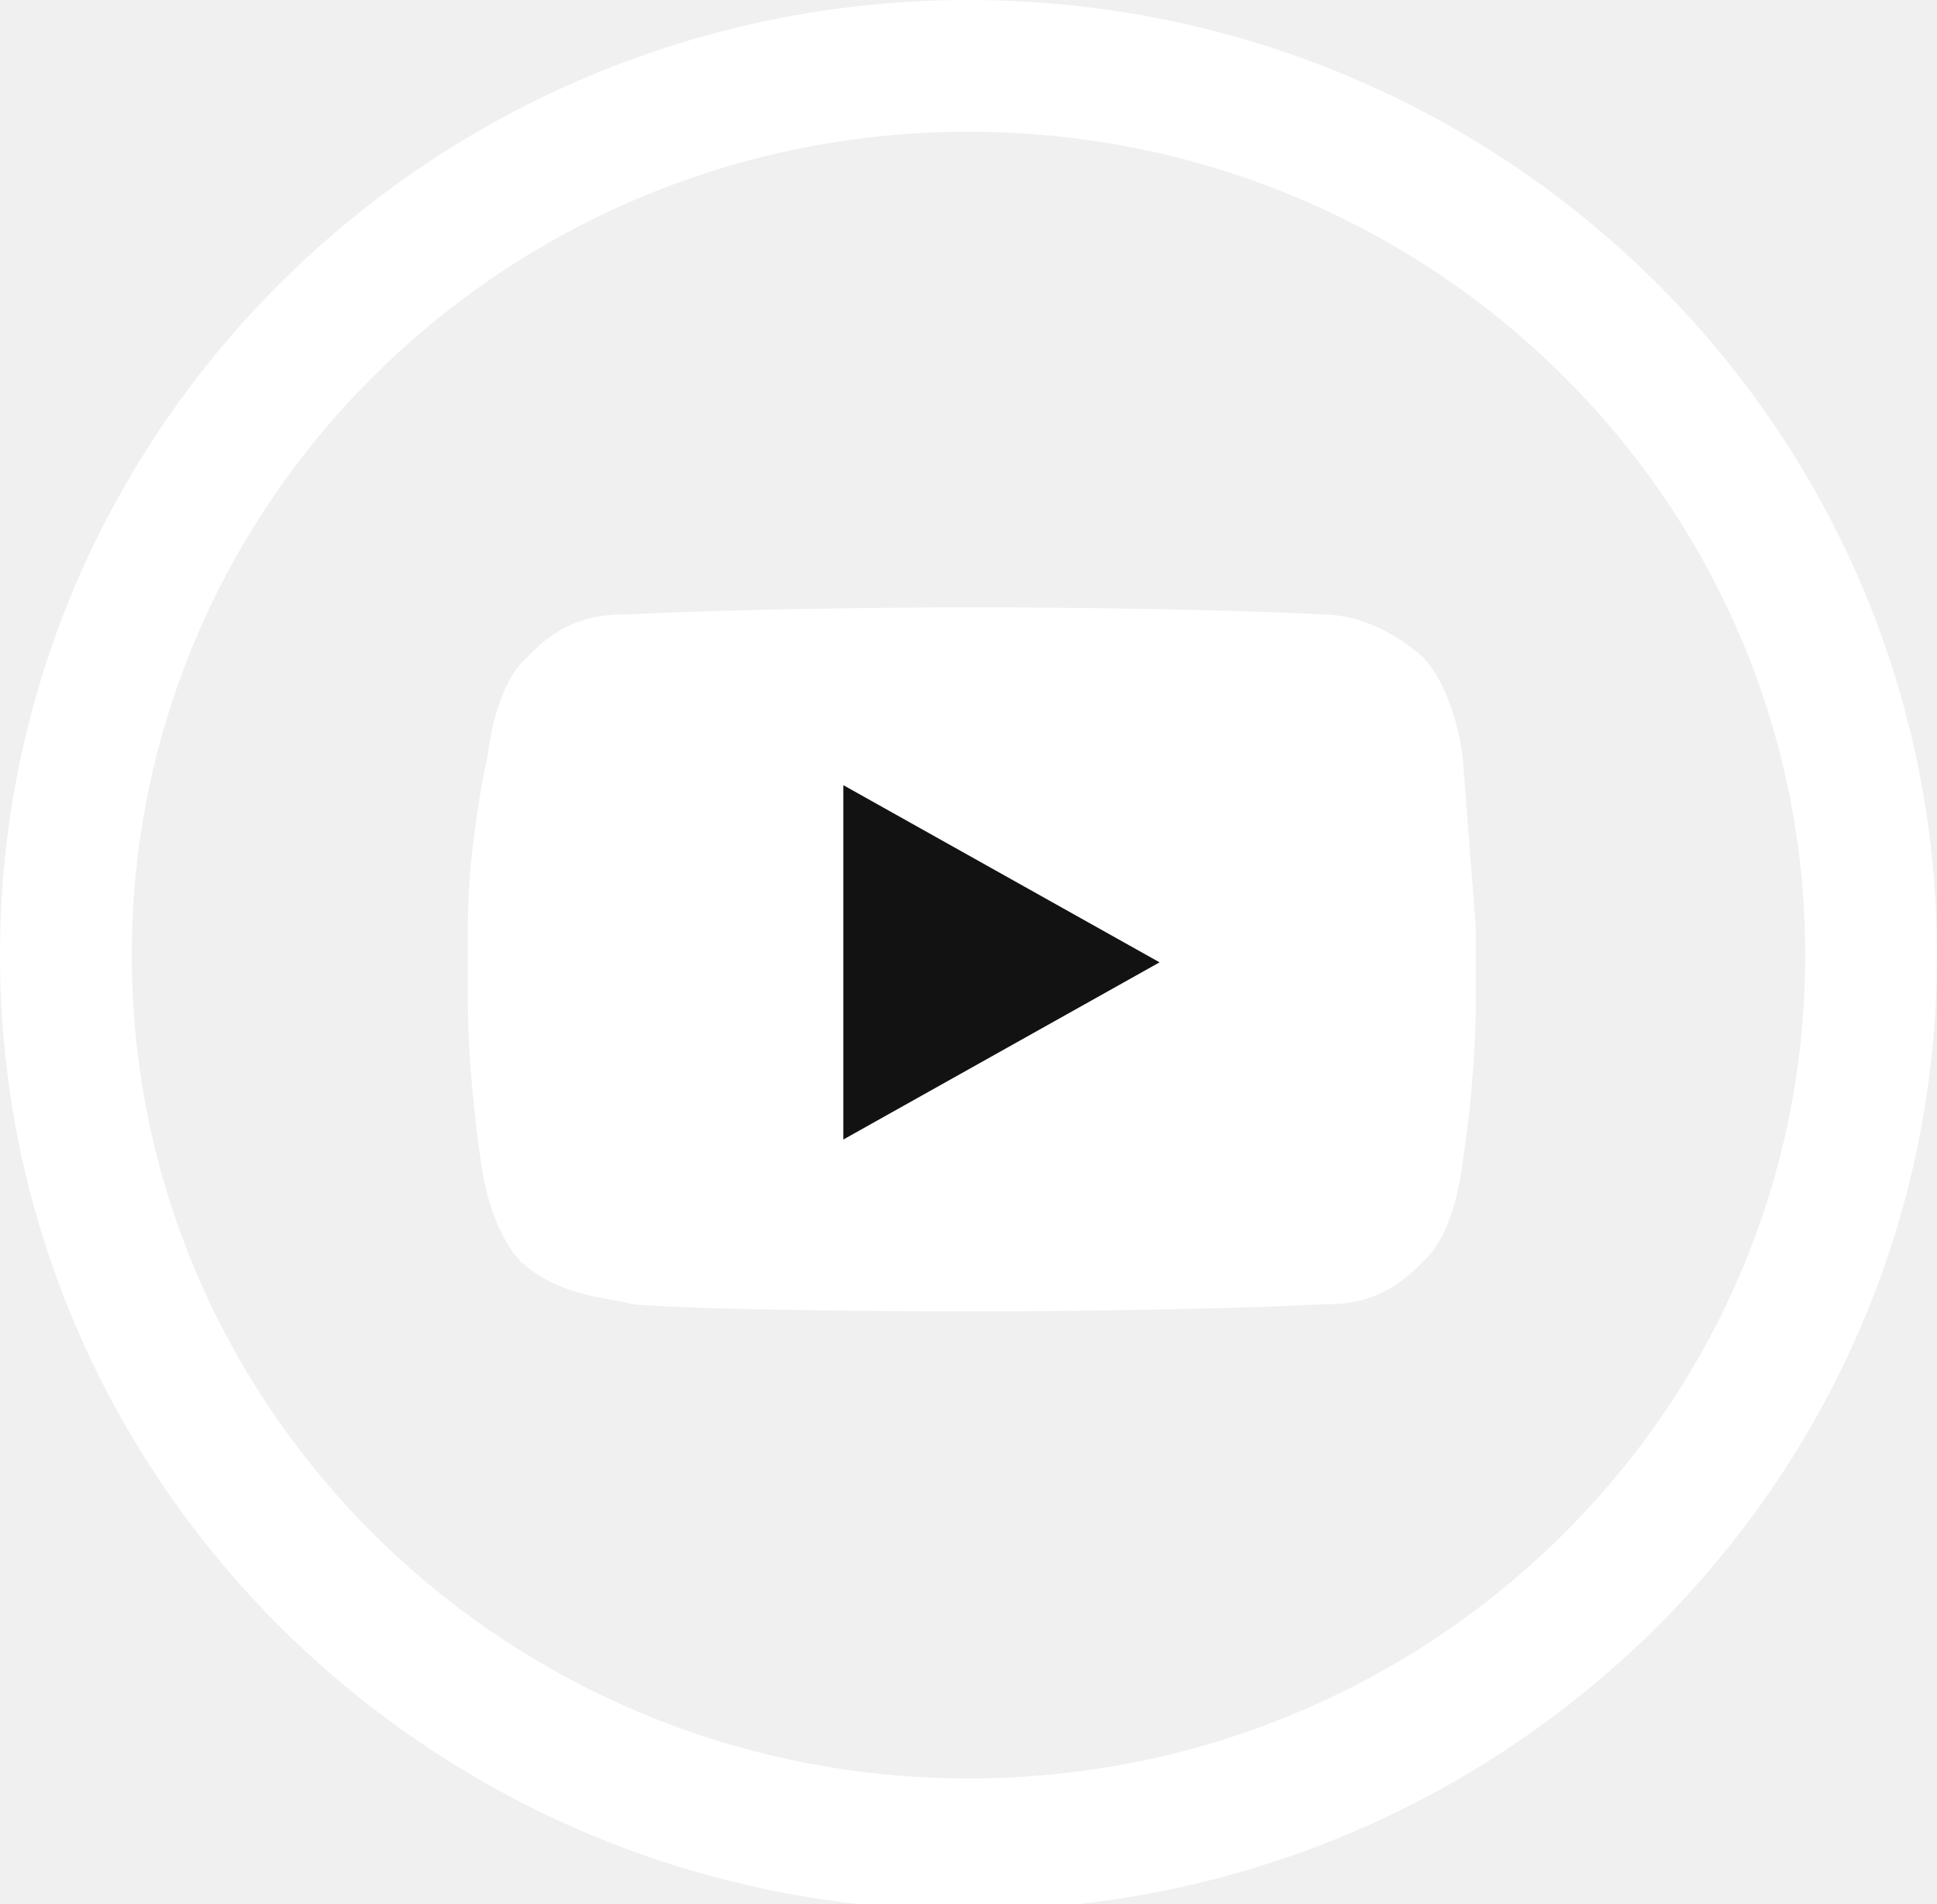
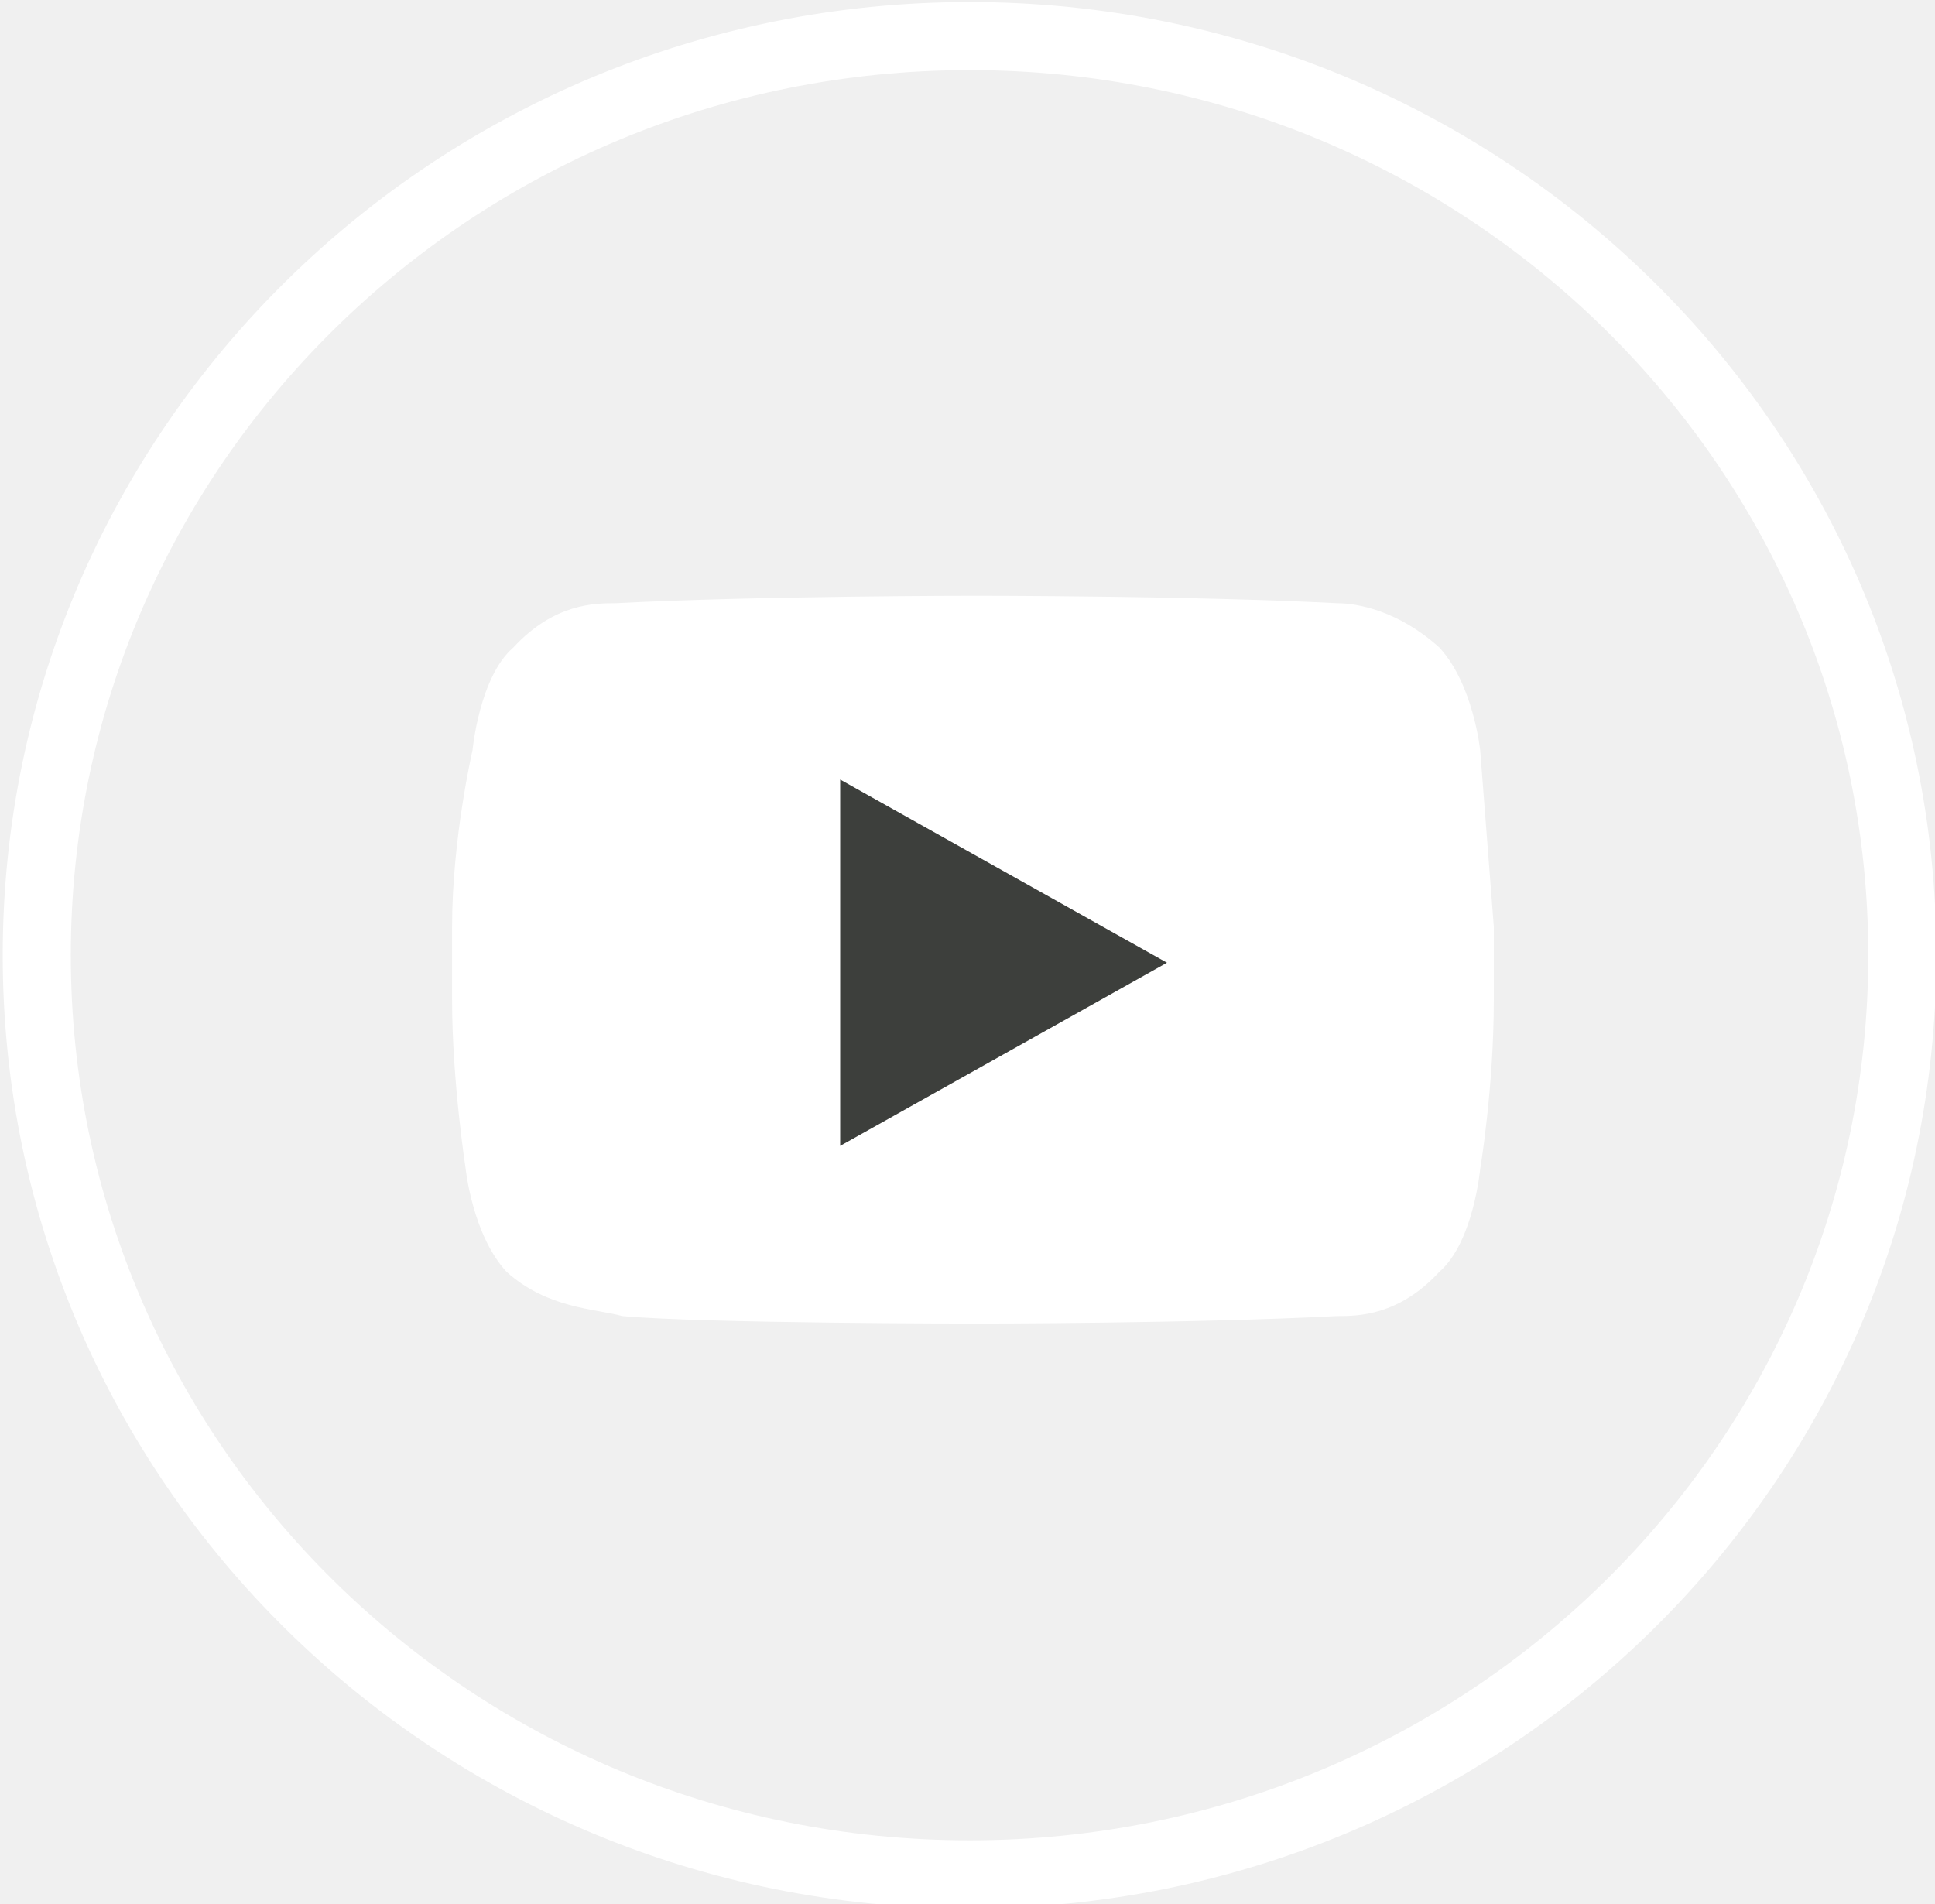
- <svg xmlns="http://www.w3.org/2000/svg" version="1.1" id="Ellipse_2_copy_4_1_" x="0px" y="0px" viewBox="0 0 29.4 28.9" style="enable-background:new 0 0 29.4 28.9;" xml:space="preserve">
+ <svg xmlns="http://www.w3.org/2000/svg" version="1.1" id="Ellipse_2_copy_4_1_" x="0px" y="0px" viewBox="0 0 28.42 27.96" style="enable-background:new 0 0 28.42 27.96;" xml:space="preserve">
  <style type="text/css">
- 	.st0{fill:none;stroke:#FFFFFF;stroke-width:2;stroke-miterlimit:100;}
+ 	.st0{fill:none;stroke:#FFFFFF;stroke-miterlimit:100;}
	.st1{fill:#FFFFFF;}
- 	.st2{fill:#121212;}
+ 	.st2{fill:#3D3F3C;}
</style>
  <g id="Ellipse_2_copy_4">
    <g>
-       <ellipse class="st0" cx="14.7" cy="14.5" rx="13.7" ry="13.5" />
+       <ellipse class="st0" cx="14.24" cy="14.03" rx="13.7" ry="13.5" />
    </g>
  </g>
  <g>
-     <path class="st1" d="M22.2,11.49c0,0-0.1-0.97-0.6-1.51c-0.6-0.54-1.2-0.65-1.5-0.65c-2.1-0.11-5.3-0.11-5.3-0.11l0,0   c0,0-3.2,0-5.3,0.11c-0.3,0-0.9,0-1.5,0.65c-0.5,0.43-0.6,1.51-0.6,1.51s-0.3,1.29-0.3,2.59v1.08c0,1.19,0.2,2.48,0.2,2.48   s0.1,0.97,0.6,1.51c0.6,0.54,1.3,0.54,1.7,0.65c1.2,0.11,5.2,0.11,5.2,0.11s3.2,0,5.3-0.11c0.3,0,0.9,0,1.5-0.65   c0.5-0.43,0.6-1.51,0.6-1.51s0.2-1.19,0.2-2.48v-1.08C22.3,12.78,22.2,11.49,22.2,11.49z" />
-     <polygon class="st2" points="12.8,11.92 12.8,17.3 17.6,14.61  " />
+     <path class="st1" d="M21.74,11.02c0,0-0.1-0.97-0.6-1.51c-0.6-0.54-1.2-0.65-1.5-0.65c-2.1-0.11-5.3-0.11-5.3-0.11l0,0   c0,0-3.2,0-5.3,0.11c-0.3,0-0.9,0-1.5,0.65c-0.5,0.43-0.6,1.51-0.6,1.51s-0.3,1.29-0.3,2.59v1.08c0,1.19,0.2,2.48,0.2,2.48   s0.1,0.97,0.6,1.51c0.6,0.54,1.3,0.54,1.7,0.65c1.2,0.11,5.2,0.11,5.2,0.11s3.2,0,5.3-0.11c0.3,0,0.9,0,1.5-0.65   c0.5-0.43,0.6-1.51,0.6-1.51s0.2-1.19,0.2-2.48v-1.08C21.84,12.31,21.74,11.02,21.74,11.02z" />
+     <polygon class="st2" points="12.34,11.45 12.34,16.83 17.14,14.14  " />
  </g>
</svg>
